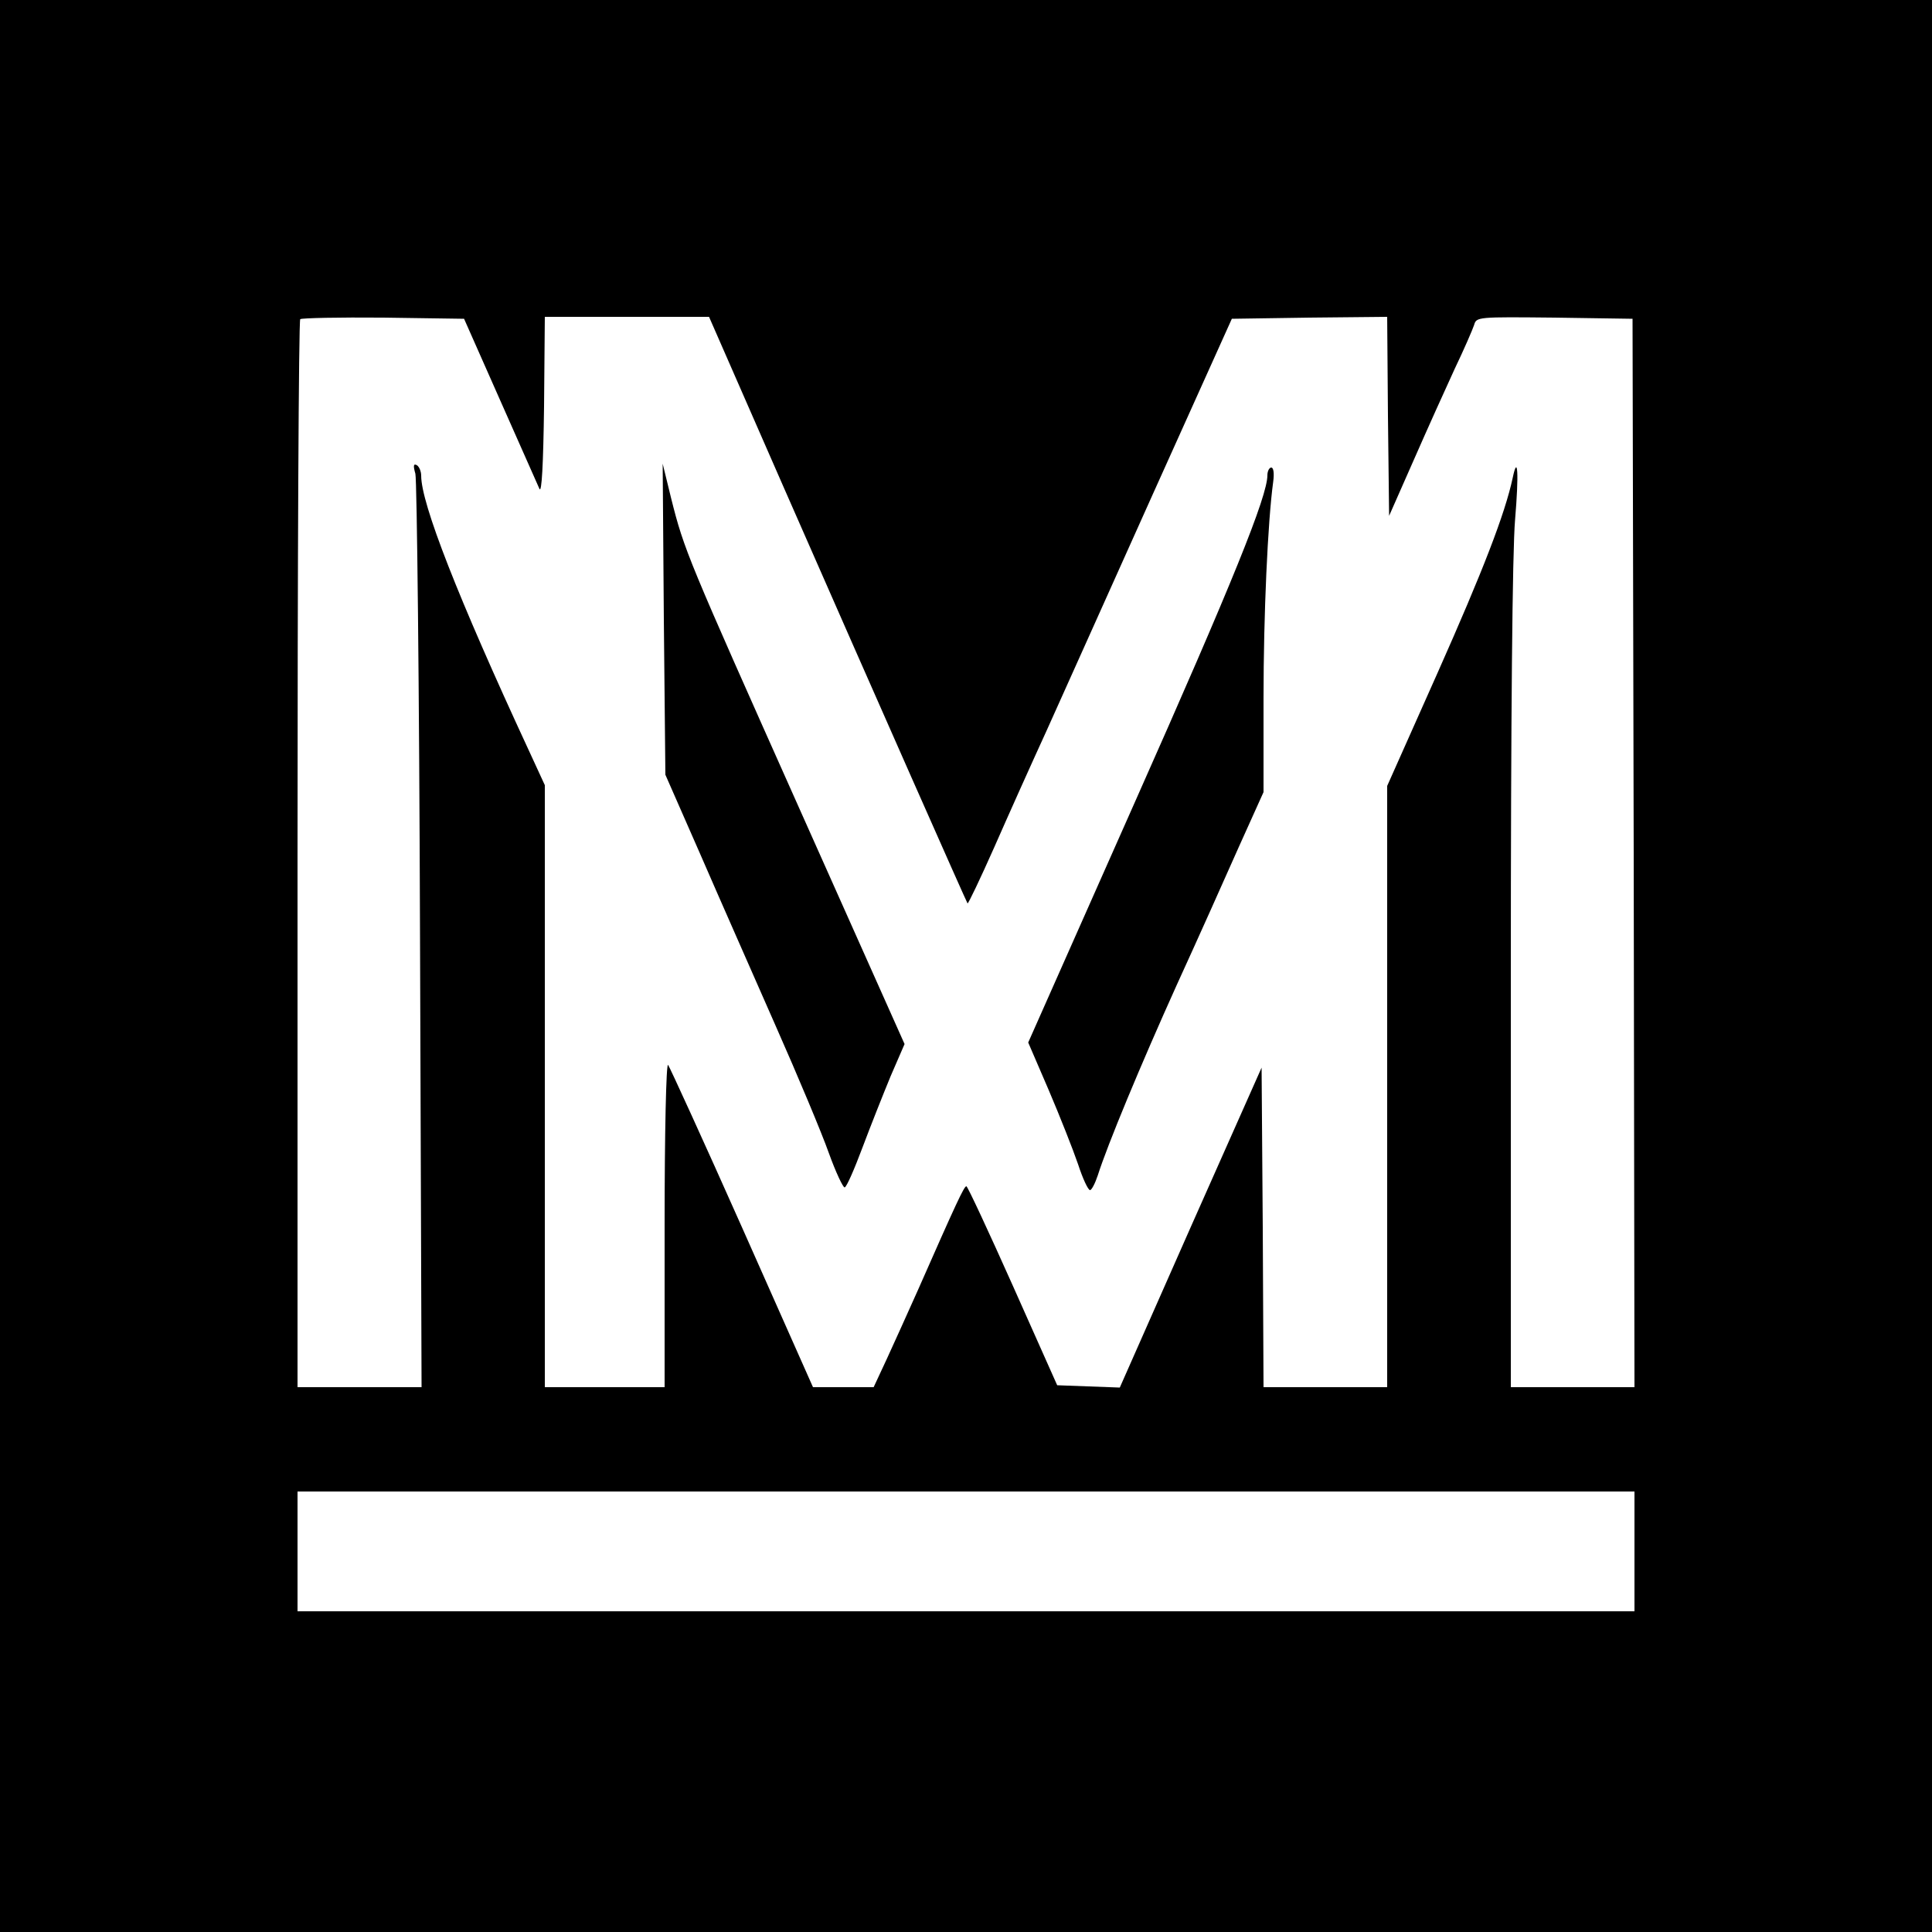
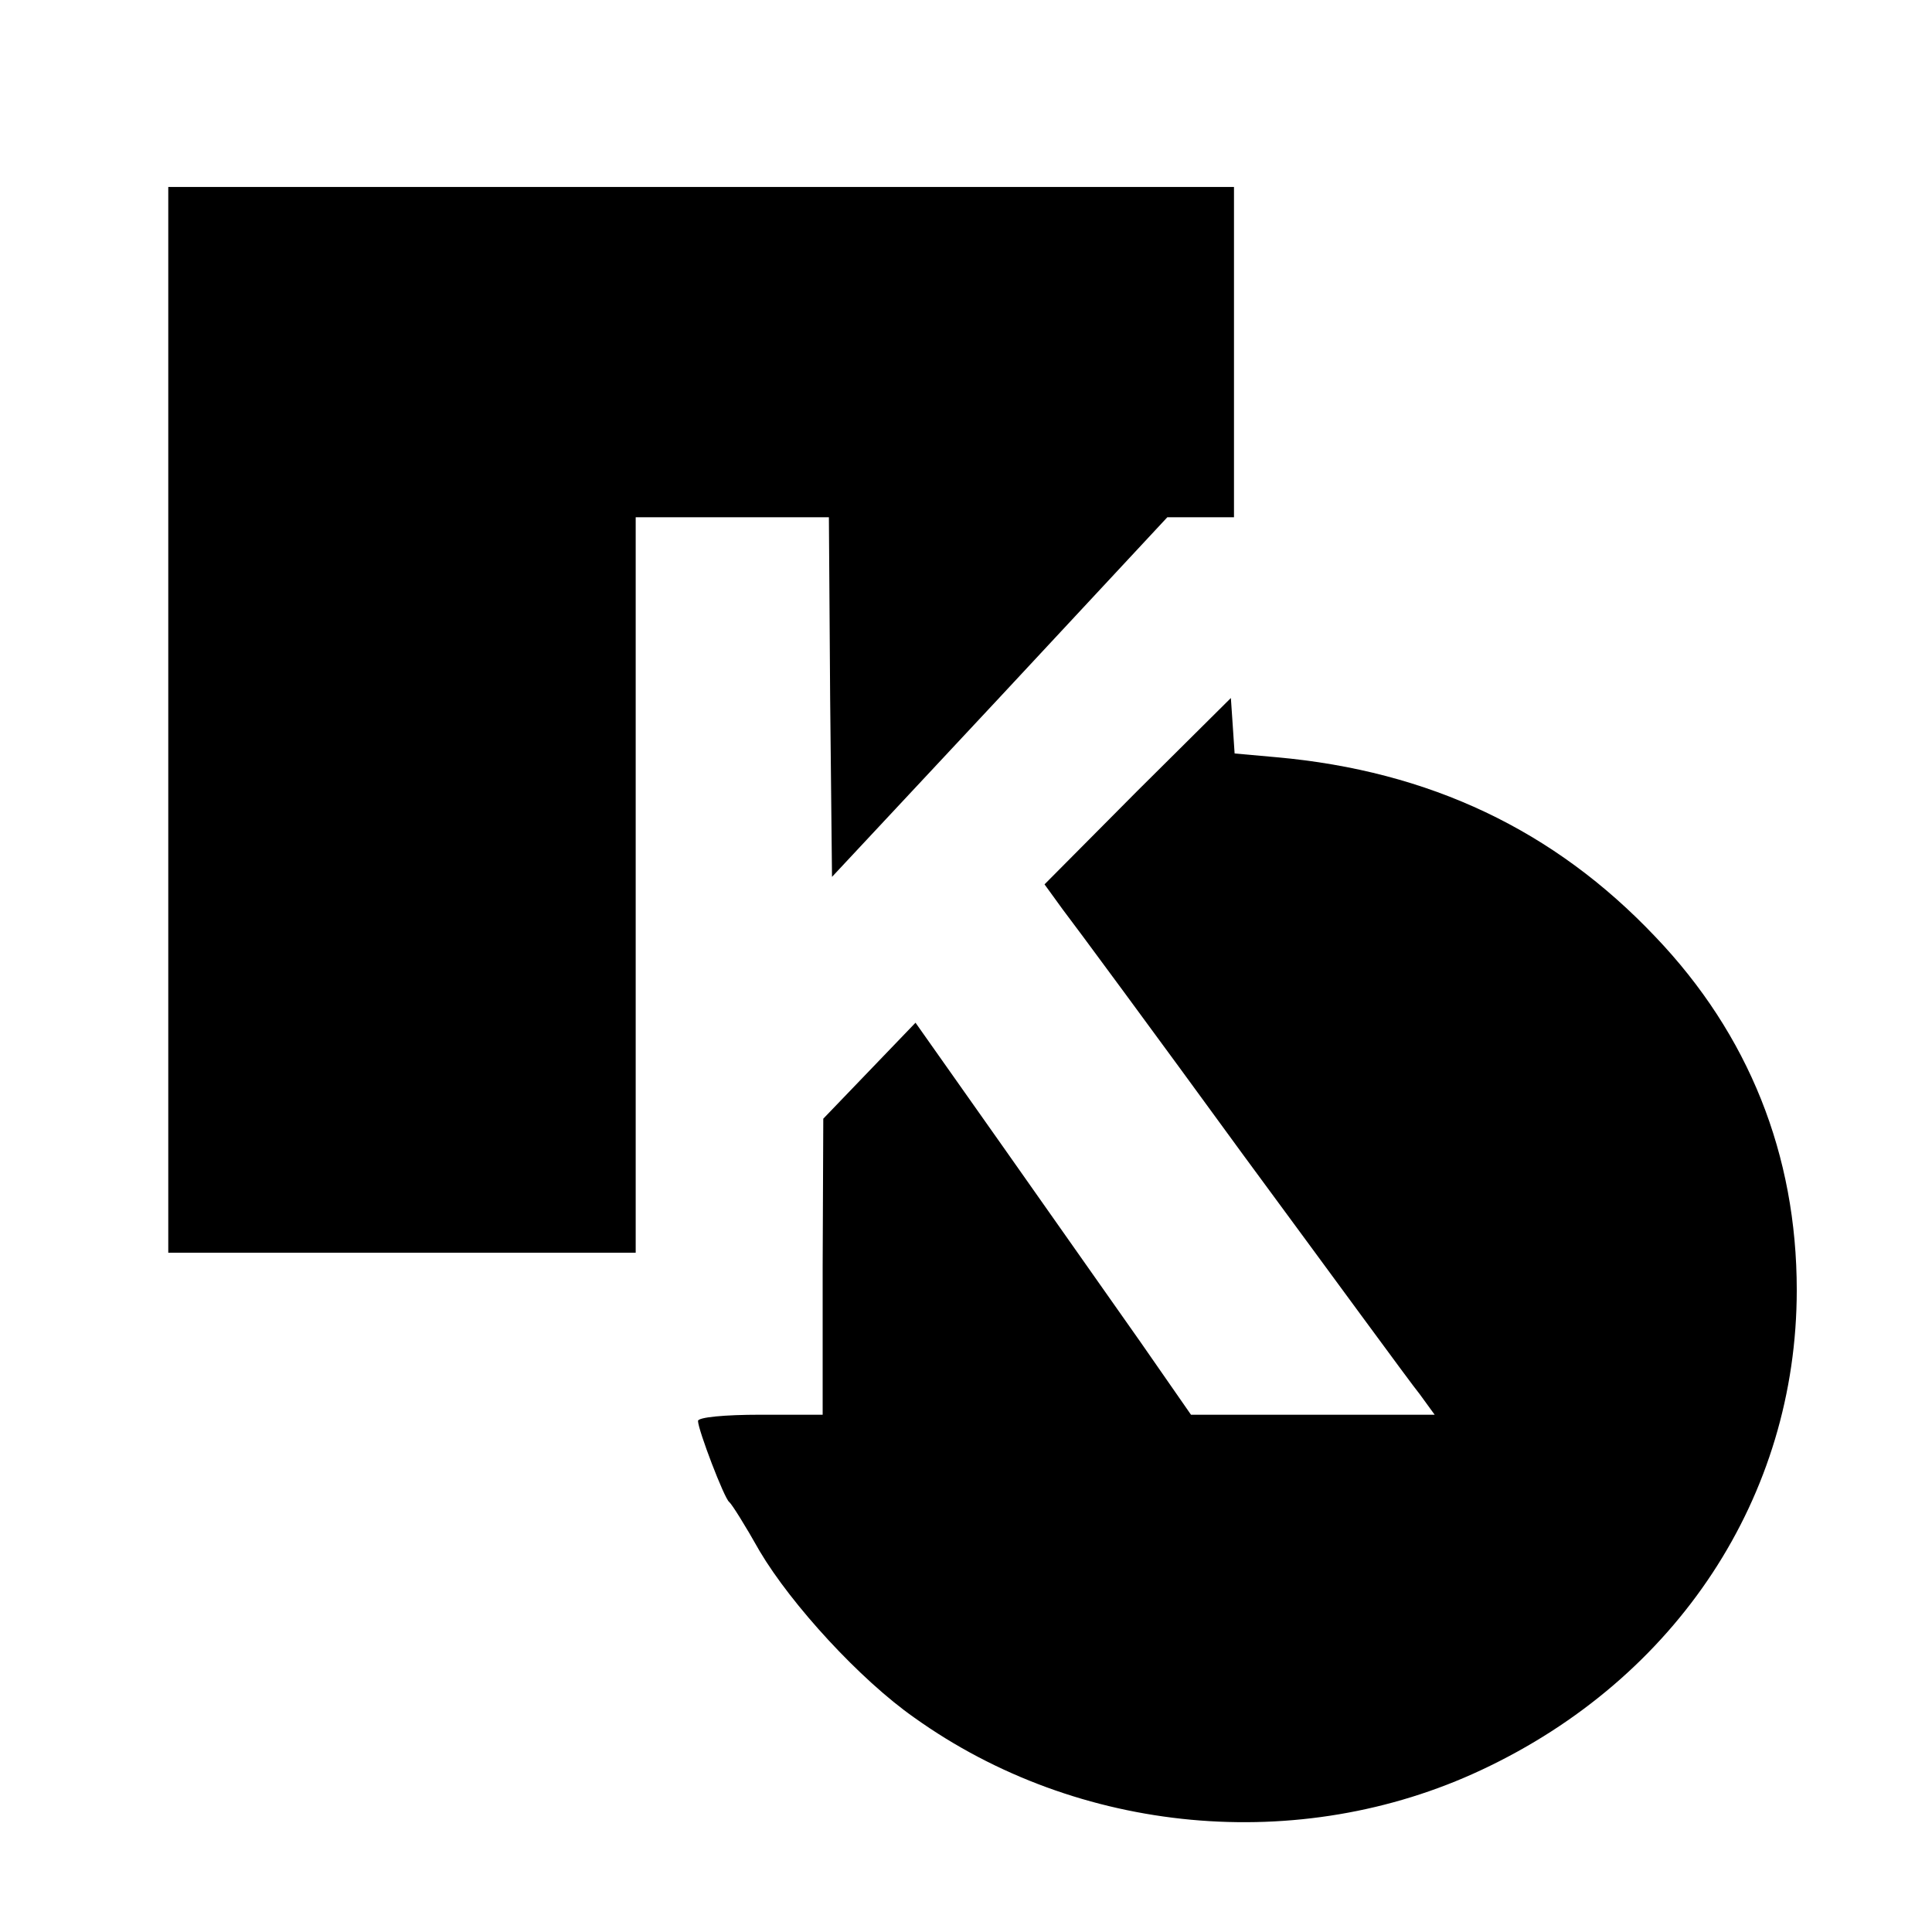
- <svg xmlns="http://www.w3.org/2000/svg" version="1.0" width="500pt" height="500pt" viewBox="0 0 500 500" preserveAspectRatio="xMidYMid meet">
-   <g transform="translate(0,500) scale(0.1,-0.1)" fill="#000000" stroke="none">
-     <path d="M0 2500 l0 -2500 2500 0 2500 0 0 2500 0 2500 -2500 0 -2500 0 0 -2500z m1294 1465 c51 -115 97 -219 102 -230 6 -13 10 63 12 213 l2 232 213 0 212 0 194 -443 c248 -565 472 -1071 475 -1075 2 -1 33 64 69 145 36 82 97 218 136 303 38 85 162 360 274 610 l205 455 201 3 201 2 2 -257 3 -258 64 145 c35 80 83 186 106 236 24 50 46 101 50 113 6 21 9 21 208 19 l202 -3 3 -1382 2 -1383 -160 0 -160 0 0 1059 c0 675 4 1106 11 1186 10 120 7 171 -6 109 -20 -94 -78 -243 -194 -504 l-131 -294 0 -778 0 -778 -160 0 -160 0 -2 414 -3 413 -184 -414 -183 -414 -81 3 -81 3 -115 258 c-63 141 -117 257 -120 257 -6 0 -26 -43 -126 -270 -26 -58 -62 -138 -80 -177 l-34 -73 -78 0 -79 0 -183 412 c-101 227 -188 417 -192 422 -5 6 -9 -178 -9 -412 l0 -422 -155 0 -155 0 0 779 0 779 -41 89 c-185 399 -279 640 -279 712 0 11 -5 23 -11 27 -9 5 -10 -1 -4 -22 4 -16 10 -554 12 -1196 l4 -1168 -160 0 -161 0 0 1378 c0 758 3 1382 7 1386 4 3 101 5 215 4 l209 -3 93 -210z m2936 -2980 l0 -155 -1730 0 -1730 0 0 155 0 155 1730 0 1730 0 0 -155z" />
-     <path d="M1718 3397 l4 -402 90 -205 c49 -113 137 -312 195 -444 58 -131 120 -279 138 -330 18 -50 37 -90 41 -89 5 1 25 47 46 103 21 56 54 139 73 185 l36 83 -272 609 c-291 652 -298 668 -332 803 l-22 90 3 -403z" />
-     <path d="M3280 3770 c0 -54 -90 -277 -343 -846 l-276 -622 53 -123 c29 -68 63 -154 76 -192 12 -37 26 -67 31 -67 4 0 13 17 20 38 25 79 111 286 204 492 54 118 126 279 161 358 l64 142 0 243 c0 217 11 458 25 560 3 22 1 37 -5 37 -5 0 -10 -9 -10 -20z" />
+ <svg xmlns="http://www.w3.org/2000/svg" version="1.0" width="310pt" height="310pt" viewBox="0 0 310 310" preserveAspectRatio="xMidYMid meet">
+   <g transform="translate(0,310) scale(0.1,-0.1)" fill="#000000" stroke="none">
+     <path d="M270 1945 l0 -855 375 0 375 0 0 590 0 590 155 0 155 0 2 -289 3 -288 269 288 269 289 53 0 54 0 0 265 0 265 -855 0 -855 0 0 -855z" />
+     <path d="M1825 1831 l-149 -150 29 -40 c17 -22 147 -198 289 -393 143 -194 270 -368 284 -385 l24 -33 -195 0 -196 0 -82 118 c-45 64 -145 206 -221 314 l-139 197 -74 -77 -74 -77 -1 -237 0 -238 -100 0 c-57 0 -100 -4 -100 -10 0 -14 42 -124 50 -130 4 -3 26 -38 49 -79 51 -86 161 -206 248 -267 263 -188 618 -221 910 -84 314 147 506 439 506 770 0 217 -77 410 -227 567 -162 171 -362 266 -608 288 l-67 6 -3 45 -3 44 -150 -149z" />
  </g>
</svg>
